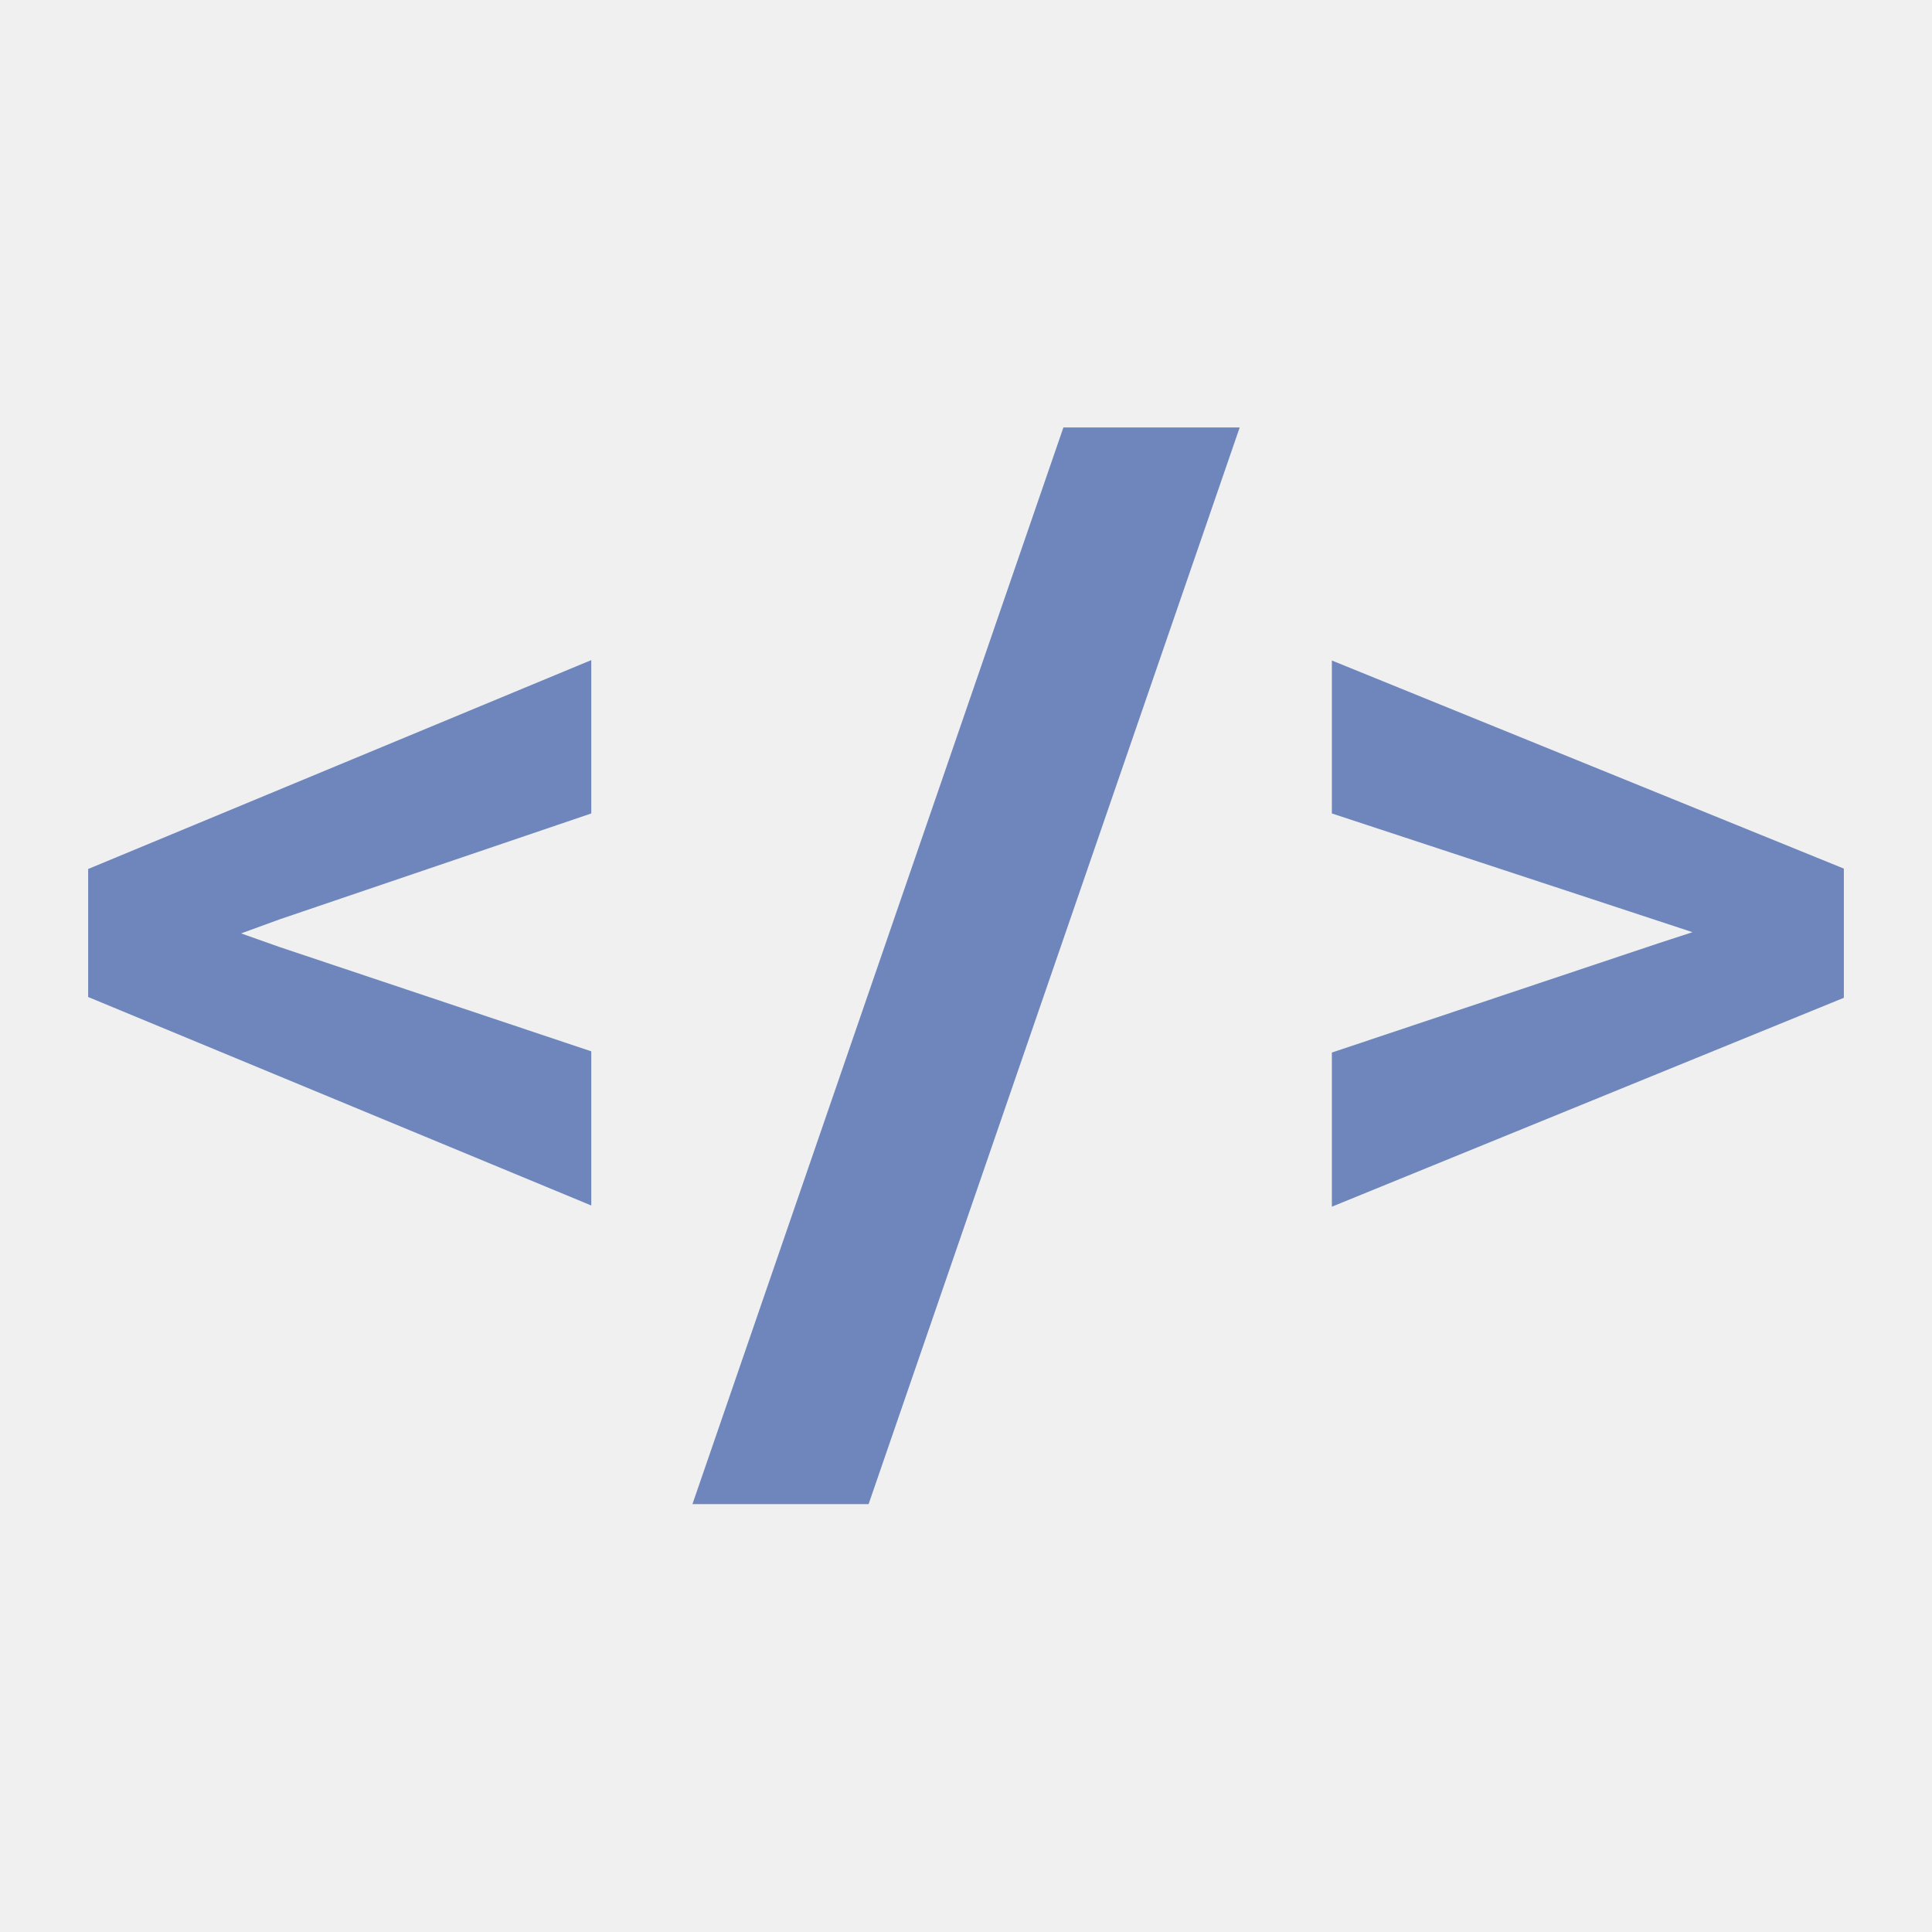
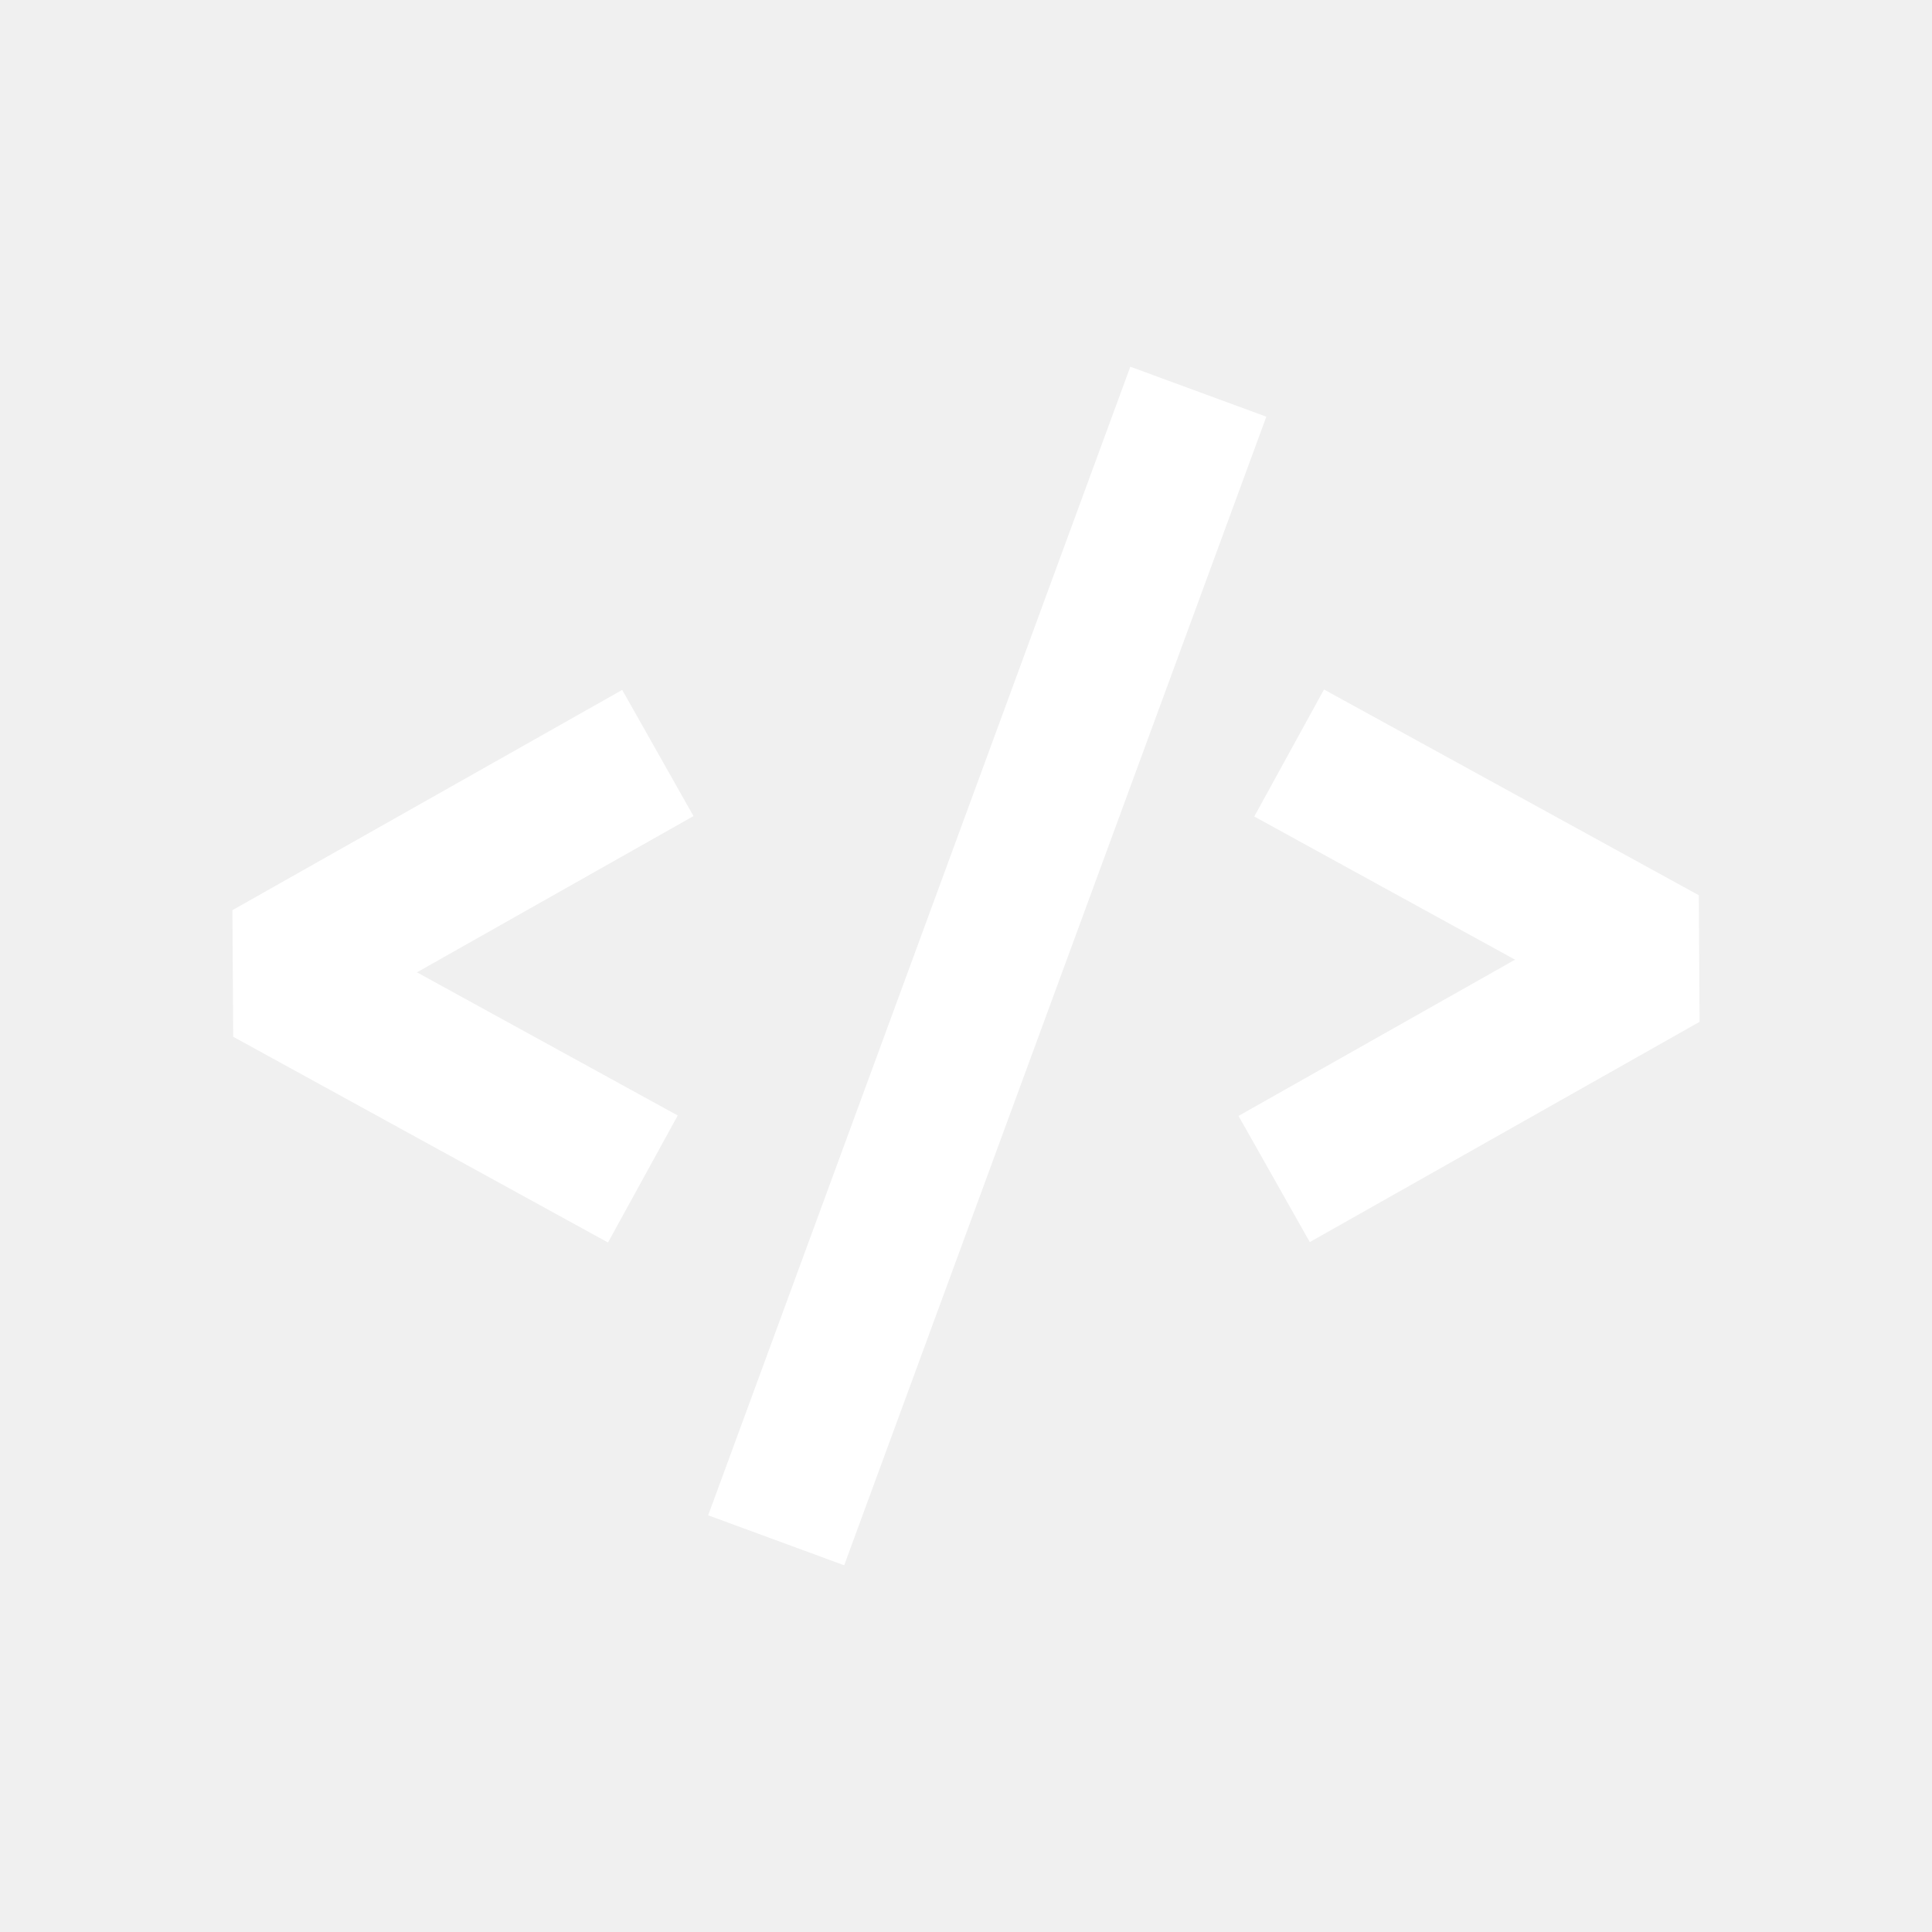
- <svg xmlns="http://www.w3.org/2000/svg" id="Layer_1" data-name="Layer 1" viewBox="0 0 48 48">
-   <defs>
-     <style>
-       .cls-1 {
-         fill: #6e86bc;
-       }
-     </style>
-   </defs>
-   <path class="cls-1" d="M17.2,37.38L26.42,10.62h4.38l-9.22,26.75h-4.38Z" />
-   <g>
-     <path class="cls-1" d="M2.19,24.77v-3.18l12.5-5.19v3.81l-7.74,2.63-.96,.35,.96,.34,7.74,2.59v3.83L2.19,24.77Z" />
-     <path class="cls-1" d="M33.09,26.15l8.1-2.71,.86-.28-.85-.28-8.11-2.67v-3.8l12.72,5.17v3.21l-12.72,5.19v-3.81Z" />
+ <svg xmlns="http://www.w3.org/2000/svg" width="40" height="40" viewBox="0 0 40 40">
+   <g id="embed" transform="translate(-1431 139)">
+     <g id="embed-white" transform="translate(1426 -144)">
+       <line id="Line_8" data-name="Line 8" x1="8.74" y2="23.78" transform="translate(21.07 13.11)" fill="none" stroke="#fff" stroke-linejoin="bevel" stroke-width="3" />
+       <path id="Path_19" data-name="Path 19" d="M18.62,20.59l-8.07,4.56,7.76,4.26" fill="none" stroke="#fff" stroke-linejoin="bevel" stroke-width="3" />
+       <path id="Path_20" data-name="Path 20" d="M31.38,29.41l8.07-4.56-7.76-4.26" fill="none" stroke="#fff" stroke-linejoin="bevel" stroke-width="3" />
+     </g>
+     <rect id="Rectangle_40" data-name="Rectangle 40" width="40" height="40" transform="translate(1431 -139)" fill="none" />
  </g>
</svg>
